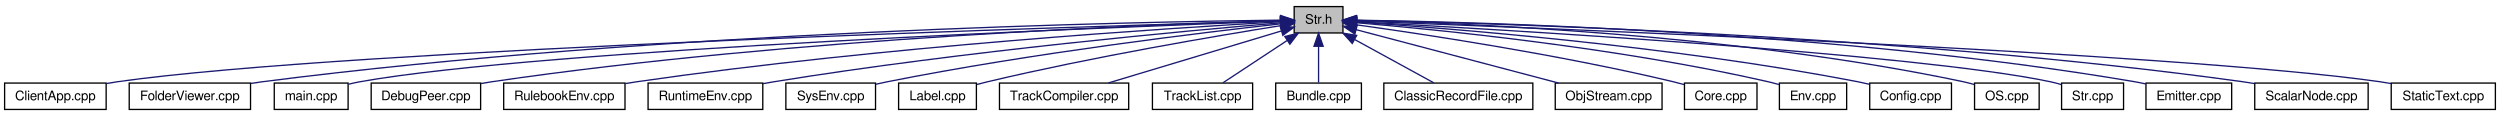
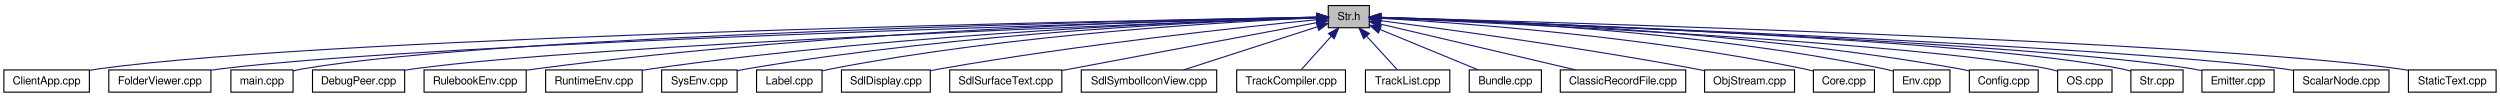
- <svg xmlns="http://www.w3.org/2000/svg" xmlns:xlink="http://www.w3.org/1999/xlink" width="1896pt" height="88pt" viewBox="0.00 0.00 1896.00 88.00">
+ <svg xmlns="http://www.w3.org/2000/svg" xmlns:xlink="http://www.w3.org/1999/xlink" width="2252pt" height="88pt" viewBox="0.00 0.00 2252.00 88.00">
  <g id="graph1" class="graph" transform="scale(1 1) rotate(0) translate(4 84)">
    <g id="node1" class="node">
-       <polygon fill="#bfbfbf" stroke="black" points="977.5,-59 977.5,-79 1014.5,-79 1014.5,-59 977.5,-59" />
-       <text text-anchor="middle" x="996" y="-66" font-family="FreeSans" font-size="10.00">Str.h</text>
+       <polygon fill="#bfbfbf" stroke="black" points="1192.5,-59 1192.5,-79 1229.5,-79 1229.5,-59 1192.5,-59" />
+       <text text-anchor="middle" x="1211" y="-66" font-family="FreeSans" font-size="10.00">Str.h</text>
    </g>
    <g id="node3" class="node">
      <a xlink:href="_client_app_8cpp.html" target="_top" xlink:title="ClientApp.cpp">
        <polygon fill="none" stroke="black" points="-0.5,-1 -0.5,-21 76.5,-21 76.5,-1 -0.5,-1" />
        <text text-anchor="middle" x="38" y="-8" font-family="FreeSans" font-size="10.00">ClientApp.cpp</text>
      </a>
    </g>
    <g id="edge2" class="edge">
-       <path fill="none" stroke="midnightblue" d="M966.787,-68.195C831.078,-64.347 261.348,-46.982 85,-22 82.262,-21.612 79.449,-21.141 76.625,-20.616" />
-       <polygon fill="midnightblue" stroke="midnightblue" points="967.091,-71.705 977.185,-68.487 967.288,-64.707 967.091,-71.705" />
+       <path fill="none" stroke="midnightblue" d="M1182.02,-68.529C1028.22,-65.92 306.258,-52.235 85,-22 82.26,-21.626 79.445,-21.165 76.621,-20.646" />
+       <polygon fill="midnightblue" stroke="midnightblue" points="1182.04,-72.03 1192.1,-68.698 1182.16,-65.031 1182.04,-72.03" />
    </g>
    <g id="node5" class="node">
      <a xlink:href="_folder_viewer_8cpp.html" target="_top" xlink:title="FolderViewer.cpp">
        <polygon fill="none" stroke="black" points="94,-1 94,-21 186,-21 186,-1 94,-1" />
        <text text-anchor="middle" x="140" y="-8" font-family="FreeSans" font-size="10.00">FolderViewer.cpp</text>
      </a>
    </g>
    <g id="edge4" class="edge">
-       <path fill="none" stroke="midnightblue" d="M967.216,-68.752C862.932,-67.547 495.239,-60.643 195,-22 192.103,-21.627 189.129,-21.191 186.137,-20.71" />
-       <polygon fill="midnightblue" stroke="midnightblue" points="967.246,-72.252 977.283,-68.859 967.321,-65.253 967.246,-72.252" />
+       <path fill="none" stroke="midnightblue" d="M1182.19,-68.257C1038.01,-64.447 393.791,-46.335 195,-22 192.1,-21.645 189.125,-21.222 186.131,-20.752" />
+       <polygon fill="midnightblue" stroke="midnightblue" points="1182.34,-71.762 1192.43,-68.525 1182.52,-64.764 1182.34,-71.762" />
    </g>
    <g id="node7" class="node">
      <a xlink:href="main_8cpp.html" target="_top" xlink:title="main.cpp">
        <polygon fill="none" stroke="black" points="204,-1 204,-21 260,-21 260,-1 204,-1" />
        <text text-anchor="middle" x="232" y="-8" font-family="FreeSans" font-size="10.00">main.cpp</text>
      </a>
    </g>
    <g id="edge6" class="edge">
-       <path fill="none" stroke="midnightblue" d="M967.207,-68.002C849.78,-63.8 406.793,-46.614 269,-22 266.097,-21.482 263.099,-20.816 260.125,-20.07" />
-       <polygon fill="midnightblue" stroke="midnightblue" points="967.116,-71.501 977.234,-68.358 967.364,-64.505 967.116,-71.501" />
+       <path fill="none" stroke="midnightblue" d="M1182.08,-68.488C1044.01,-65.901 451.092,-53.148 269,-22 266.094,-21.503 263.093,-20.852 260.117,-20.114" />
+       <polygon fill="midnightblue" stroke="midnightblue" points="1182.22,-71.991 1192.28,-68.676 1182.34,-64.992 1182.22,-71.991" />
    </g>
    <g id="node9" class="node">
      <a xlink:href="_debug_peer_8cpp.html" target="_top" xlink:title="DebugPeer.cpp">
        <polygon fill="none" stroke="black" points="277.5,-1 277.5,-21 360.5,-21 360.5,-1 277.5,-1" />
        <text text-anchor="middle" x="319" y="-8" font-family="FreeSans" font-size="10.00">DebugPeer.cpp</text>
      </a>
    </g>
    <g id="edge8" class="edge">
-       <path fill="none" stroke="midnightblue" d="M967.283,-68.295C878.098,-65.795 598.13,-55.619 369,-22 366.274,-21.6 363.475,-21.136 360.66,-20.628" />
-       <polygon fill="midnightblue" stroke="midnightblue" points="967.339,-71.797 977.43,-68.569 967.528,-64.8 967.339,-71.797" />
+       <path fill="none" stroke="midnightblue" d="M1181.97,-68.007C1053.01,-63.502 531.263,-44.231 369,-22 366.27,-21.626 363.468,-21.181 360.652,-20.689" />
+       <polygon fill="midnightblue" stroke="midnightblue" points="1182.11,-71.514 1192.23,-68.364 1182.35,-64.519 1182.11,-71.514" />
    </g>
    <g id="node11" class="node">
      <a xlink:href="_rulebook_env_8cpp.html" target="_top" xlink:title="RulebookEnv.cpp">
        <polygon fill="none" stroke="black" points="378,-1 378,-21 470,-21 470,-1 378,-1" />
        <text text-anchor="middle" x="424" y="-8" font-family="FreeSans" font-size="10.00">RulebookEnv.cpp</text>
      </a>
    </g>
    <g id="edge10" class="edge">
-       <path fill="none" stroke="midnightblue" d="M967.008,-67.453C888.252,-63.015 663.856,-48.81 479,-22 476.109,-21.581 473.14,-21.109 470.152,-20.602" />
-       <polygon fill="midnightblue" stroke="midnightblue" points="966.957,-70.955 977.135,-68.014 967.345,-63.966 966.957,-70.955" />
+       <path fill="none" stroke="midnightblue" d="M1182.16,-68.528C1083.57,-66.621 750.99,-57.769 479,-22 476.104,-21.619 473.131,-21.176 470.139,-20.692" />
+       <polygon fill="midnightblue" stroke="midnightblue" points="1182.18,-72.029 1192.25,-68.714 1182.31,-65.03 1182.18,-72.029" />
    </g>
    <g id="node13" class="node">
      <a xlink:href="_runtime_env_8cpp.html" target="_top" xlink:title="RuntimeEnv.cpp">
        <polygon fill="none" stroke="black" points="487.5,-1 487.5,-21 574.5,-21 574.5,-1 487.5,-1" />
        <text text-anchor="middle" x="531" y="-8" font-family="FreeSans" font-size="10.00">RuntimeEnv.cpp</text>
      </a>
    </g>
    <g id="edge12" class="edge">
-       <path fill="none" stroke="midnightblue" d="M967.124,-66.666C899.629,-61.005 726.386,-45.27 583,-22 580.267,-21.556 577.461,-21.066 574.636,-20.545" />
-       <polygon fill="midnightblue" stroke="midnightblue" points="967.135,-70.179 977.39,-67.518 967.714,-63.203 967.135,-70.179" />
+       <path fill="none" stroke="midnightblue" d="M1182.25,-68.216C1092.96,-65.491 812.63,-54.731 583,-22 580.259,-21.609 577.447,-21.159 574.617,-20.669" />
+       <polygon fill="midnightblue" stroke="midnightblue" points="1182.31,-71.72 1192.41,-68.517 1182.52,-64.723 1182.31,-71.72" />
    </g>
    <g id="node15" class="node">
      <a xlink:href="_sys_env_8cpp.html" target="_top" xlink:title="SysEnv.cpp">
        <polygon fill="none" stroke="black" points="592,-1 592,-21 660,-21 660,-1 592,-1" />
        <text text-anchor="middle" x="626" y="-8" font-family="FreeSans" font-size="10.00">SysEnv.cpp</text>
      </a>
    </g>
    <g id="edge14" class="edge">
-       <path fill="none" stroke="midnightblue" d="M967.364,-65.935C910.279,-59.595 778.386,-43.787 669,-22 666.128,-21.428 663.162,-20.784 660.192,-20.101" />
-       <polygon fill="midnightblue" stroke="midnightblue" points="967.121,-69.43 977.443,-67.042 967.885,-62.471 967.121,-69.43" />
+       <path fill="none" stroke="midnightblue" d="M1181.65,-68.145C1099.9,-65.401 862.868,-54.974 669,-22 666.113,-21.509 663.136,-20.921 660.159,-20.277" />
+       <polygon fill="midnightblue" stroke="midnightblue" points="1182.03,-71.659 1192.14,-68.483 1182.25,-64.662 1182.03,-71.659" />
    </g>
    <g id="node17" class="node">
      <a xlink:href="_label_8cpp.html" target="_top" xlink:title="Label.cpp">
        <polygon fill="none" stroke="black" points="677.5,-1 677.5,-21 736.5,-21 736.5,-1 677.5,-1" />
        <text text-anchor="middle" x="707" y="-8" font-family="FreeSans" font-size="10.00">Label.cpp</text>
      </a>
    </g>
    <g id="edge16" class="edge">
-       <path fill="none" stroke="midnightblue" d="M967.265,-64.548C920.426,-57.083 824.829,-40.981 745,-22 742.327,-21.364 739.562,-20.659 736.798,-19.921" />
-       <polygon fill="midnightblue" stroke="midnightblue" points="966.868,-68.028 977.292,-66.132 967.961,-61.114 966.868,-68.028" />
+       <path fill="none" stroke="midnightblue" d="M1181.83,-67.895C1108.06,-64.703 908.259,-53.592 745,-22 742.303,-21.478 739.521,-20.851 736.746,-20.164" />
+       <polygon fill="midnightblue" stroke="midnightblue" points="1182.04,-71.406 1192.18,-68.325 1182.33,-64.412 1182.04,-71.406" />
    </g>
    <g id="node19" class="node">
+       <a xlink:href="_sdl_display_8cpp.html" target="_top" xlink:title="SdlDisplay.cpp">
+         <polygon fill="none" stroke="black" points="754,-1 754,-21 834,-21 834,-1 754,-1" />
+         <text text-anchor="middle" x="794" y="-8" font-family="FreeSans" font-size="10.00">SdlDisplay.cpp</text>
+       </a>
+     </g>
+     <g id="edge18" class="edge">
+       <path fill="none" stroke="midnightblue" d="M1181.89,-66.22C1119.49,-60.056 968.371,-44.028 843,-22 840.08,-21.487 837.072,-20.916 834.05,-20.312" />
+       <polygon fill="midnightblue" stroke="midnightblue" points="1181.85,-69.733 1192.14,-67.222 1182.53,-62.766 1181.85,-69.733" />
+     </g>
+     <g id="node21" class="node">
+       <a xlink:href="_sdl_surface_text_8cpp.html" target="_top" xlink:title="SdlSurfaceText.cpp">
+         <polygon fill="none" stroke="black" points="851.5,-1 851.5,-21 952.5,-21 952.5,-1 851.5,-1" />
+         <text text-anchor="middle" x="902" y="-8" font-family="FreeSans" font-size="10.00">SdlSurfaceText.cpp</text>
+       </a>
+     </g>
+     <g id="edge20" class="edge">
+       <path fill="none" stroke="midnightblue" d="M1182.17,-63.588C1129.67,-53.734 1017.91,-32.756 952.516,-20.482" />
+       <polygon fill="midnightblue" stroke="midnightblue" points="1181.66,-67.054 1192.14,-65.459 1182.95,-60.174 1181.66,-67.054" />
+     </g>
+     <g id="node23" class="node">
+       <a xlink:href="_sdl_symbol_icon_view_8cpp.html" target="_top" xlink:title="SdlSymbolIconView.cpp">
+         <polygon fill="none" stroke="black" points="970,-1 970,-21 1092,-21 1092,-1 970,-1" />
+         <text text-anchor="middle" x="1031" y="-8" font-family="FreeSans" font-size="10.00">SdlSymbolIconView.cpp</text>
+       </a>
+     </g>
+     <g id="edge22" class="edge">
+       <path fill="none" stroke="midnightblue" d="M1182.55,-59.832C1149.73,-49.259 1095.97,-31.933 1062.08,-21.014" />
+       <polygon fill="midnightblue" stroke="midnightblue" points="1181.82,-63.276 1192.41,-63.011 1183.97,-56.613 1181.82,-63.276" />
+     </g>
+     <g id="node25" class="node">
      <a xlink:href="_track_compiler_8cpp.html" target="_top" xlink:title="TrackCompiler.cpp">
-         <polygon fill="none" stroke="black" points="754,-1 754,-21 852,-21 852,-1 754,-1" />
-         <text text-anchor="middle" x="803" y="-8" font-family="FreeSans" font-size="10.00">TrackCompiler.cpp</text>
-       </a>
-     </g>
-     <g id="edge18" class="edge">
-       <path fill="none" stroke="midnightblue" d="M967.49,-60.432C932.596,-49.946 873.593,-32.215 836.549,-21.082" />
-       <polygon fill="midnightblue" stroke="midnightblue" points="966.91,-63.913 977.494,-63.439 968.925,-57.209 966.91,-63.913" />
-     </g>
-     <g id="node21" class="node">
+         <polygon fill="none" stroke="black" points="1110,-1 1110,-21 1208,-21 1208,-1 1110,-1" />
+         <text text-anchor="middle" x="1159" y="-8" font-family="FreeSans" font-size="10.00">TrackCompiler.cpp</text>
+       </a>
+     </g>
+     <g id="edge24" class="edge">
+       <path fill="none" stroke="midnightblue" d="M1195.11,-51.275C1186.33,-41.488 1175.74,-29.672 1168.3,-21.378" />
+       <polygon fill="midnightblue" stroke="midnightblue" points="1192.66,-53.788 1201.94,-58.897 1197.87,-49.115 1192.66,-53.788" />
+     </g>
+     <g id="node27" class="node">
      <a xlink:href="_track_list_8cpp.html" target="_top" xlink:title="TrackList.cpp">
-         <polygon fill="none" stroke="black" points="870,-1 870,-21 946,-21 946,-1 870,-1" />
-         <text text-anchor="middle" x="908" y="-8" font-family="FreeSans" font-size="10.00">TrackList.cpp</text>
-       </a>
-     </g>
-     <g id="edge20" class="edge">
-       <path fill="none" stroke="midnightblue" d="M972.122,-53.262C956.633,-43.053 936.905,-30.051 923.448,-21.182" />
-       <polygon fill="midnightblue" stroke="midnightblue" points="970.396,-56.316 980.672,-58.897 974.248,-50.472 970.396,-56.316" />
-     </g>
-     <g id="node23" class="node">
+         <polygon fill="none" stroke="black" points="1226,-1 1226,-21 1302,-21 1302,-1 1226,-1" />
+         <text text-anchor="middle" x="1264" y="-8" font-family="FreeSans" font-size="10.00">TrackList.cpp</text>
+       </a>
+     </g>
+     <g id="edge26" class="edge">
+       <path fill="none" stroke="midnightblue" d="M1227.2,-51.275C1236.14,-41.488 1246.94,-29.672 1254.52,-21.378" />
+       <polygon fill="midnightblue" stroke="midnightblue" points="1224.39,-49.154 1220.23,-58.897 1229.56,-53.876 1224.39,-49.154" />
+     </g>
+     <g id="node29" class="node">
      <a xlink:href="_bundle_8cpp.html" target="_top" xlink:title="Bundle.cpp">
-         <polygon fill="none" stroke="black" points="963.5,-1 963.5,-21 1028.5,-21 1028.5,-1 963.5,-1" />
-         <text text-anchor="middle" x="996" y="-8" font-family="FreeSans" font-size="10.00">Bundle.cpp</text>
-       </a>
-     </g>
-     <g id="edge22" class="edge">
-       <path fill="none" stroke="midnightblue" d="M996,-48.89C996,-39.62 996,-29.008 996,-21.378" />
-       <polygon fill="midnightblue" stroke="midnightblue" points="992.5,-48.897 996,-58.897 999.5,-48.897 992.5,-48.897" />
-     </g>
-     <g id="node25" class="node">
+         <polygon fill="none" stroke="black" points="1319.5,-1 1319.5,-21 1384.5,-21 1384.5,-1 1319.5,-1" />
+         <text text-anchor="middle" x="1352" y="-8" font-family="FreeSans" font-size="10.00">Bundle.cpp</text>
+       </a>
+     </g>
+     <g id="edge28" class="edge">
+       <path fill="none" stroke="midnightblue" d="M1238.98,-57.49C1264.82,-46.859 1302.84,-31.222 1327.51,-21.074" />
+       <polygon fill="midnightblue" stroke="midnightblue" points="1237.64,-54.257 1229.72,-61.298 1240.3,-60.731 1237.64,-54.257" />
+     </g>
+     <g id="node31" class="node">
      <a xlink:href="_classic_record_file_8cpp.html" target="_top" xlink:title="ClassicRecordFile.cpp">
-         <polygon fill="none" stroke="black" points="1045.5,-1 1045.5,-21 1158.5,-21 1158.5,-1 1045.5,-1" />
-         <text text-anchor="middle" x="1102" y="-8" font-family="FreeSans" font-size="10.00">ClassicRecordFile.cpp</text>
-       </a>
-     </g>
-     <g id="edge24" class="edge">
-       <path fill="none" stroke="midnightblue" d="M1023.46,-53.973C1042.3,-43.663 1066.8,-30.258 1083.39,-21.182" />
-       <polygon fill="midnightblue" stroke="midnightblue" points="1021.56,-51.027 1014.46,-58.897 1024.92,-57.167 1021.56,-51.027" />
-     </g>
-     <g id="node27" class="node">
+         <polygon fill="none" stroke="black" points="1401.5,-1 1401.5,-21 1514.5,-21 1514.5,-1 1401.5,-1" />
+         <text text-anchor="middle" x="1458" y="-8" font-family="FreeSans" font-size="10.00">ClassicRecordFile.cpp</text>
+       </a>
+     </g>
+     <g id="edge30" class="edge">
+       <path fill="none" stroke="midnightblue" d="M1239.39,-62.333C1282.51,-52.209 1364.79,-32.887 1415.19,-21.053" />
+       <polygon fill="midnightblue" stroke="midnightblue" points="1238.5,-58.947 1229.57,-64.641 1240.1,-65.762 1238.5,-58.947" />
+     </g>
+     <g id="node33" class="node">
      <a xlink:href="_obj_stream_8cpp.html" target="_top" xlink:title="ObjStream.cpp">
-         <polygon fill="none" stroke="black" points="1175.5,-1 1175.5,-21 1256.5,-21 1256.5,-1 1175.5,-1" />
-         <text text-anchor="middle" x="1216" y="-8" font-family="FreeSans" font-size="10.00">ObjStream.cpp</text>
-       </a>
-     </g>
-     <g id="edge26" class="edge">
-       <path fill="none" stroke="midnightblue" d="M1024.47,-61.495C1063.66,-51.162 1134.33,-32.53 1178,-21.017" />
-       <polygon fill="midnightblue" stroke="midnightblue" points="1023.53,-58.121 1014.76,-64.055 1025.32,-64.89 1023.53,-58.121" />
-     </g>
-     <g id="node29" class="node">
+         <polygon fill="none" stroke="black" points="1531.5,-1 1531.5,-21 1612.5,-21 1612.5,-1 1531.5,-1" />
+         <text text-anchor="middle" x="1572" y="-8" font-family="FreeSans" font-size="10.00">ObjStream.cpp</text>
+       </a>
+     </g>
+     <g id="edge32" class="edge">
+       <path fill="none" stroke="midnightblue" d="M1239.8,-65.36C1294.97,-58.234 1419.27,-41.43 1523,-22 1525.74,-21.486 1528.56,-20.929 1531.4,-20.348" />
+       <polygon fill="midnightblue" stroke="midnightblue" points="1239.19,-61.91 1229.72,-66.654 1240.08,-68.853 1239.19,-61.91" />
+     </g>
+     <g id="node35" class="node">
      <a xlink:href="_core_8cpp.html" target="_top" xlink:title="Core.cpp">
-         <polygon fill="none" stroke="black" points="1273.5,-1 1273.5,-21 1328.5,-21 1328.5,-1 1273.5,-1" />
-         <text text-anchor="middle" x="1301" y="-8" font-family="FreeSans" font-size="10.00">Core.cpp</text>
-       </a>
-     </g>
-     <g id="edge28" class="edge">
-       <path fill="none" stroke="midnightblue" d="M1024.72,-65.172C1074.18,-58.316 1178.44,-42.702 1265,-22 1267.67,-21.361 1270.43,-20.637 1273.19,-19.87" />
-       <polygon fill="midnightblue" stroke="midnightblue" points="1024.18,-61.713 1014.75,-66.538 1025.13,-68.648 1024.18,-61.713" />
-     </g>
-     <g id="node31" class="node">
+         <polygon fill="none" stroke="black" points="1629.5,-1 1629.5,-21 1684.5,-21 1684.5,-1 1629.5,-1" />
+         <text text-anchor="middle" x="1657" y="-8" font-family="FreeSans" font-size="10.00">Core.cpp</text>
+       </a>
+     </g>
+     <g id="edge34" class="edge">
+       <path fill="none" stroke="midnightblue" d="M1239.82,-67.507C1307.16,-63.627 1479.81,-51.407 1621,-22 1623.69,-21.44 1626.46,-20.768 1629.22,-20.036" />
+       <polygon fill="midnightblue" stroke="midnightblue" points="1239.37,-64.027 1229.58,-68.079 1239.76,-71.016 1239.37,-64.027" />
+     </g>
+     <g id="node37" class="node">
      <a xlink:href="_env_8cpp.html" target="_top" xlink:title="Env.cpp">
-         <polygon fill="none" stroke="black" points="1345.5,-1 1345.5,-21 1396.5,-21 1396.5,-1 1345.5,-1" />
-         <text text-anchor="middle" x="1371" y="-8" font-family="FreeSans" font-size="10.00">Env.cpp</text>
-       </a>
-     </g>
-     <g id="edge30" class="edge">
-       <path fill="none" stroke="midnightblue" d="M1024.77,-66.756C1083.86,-61.771 1222.93,-48.1 1337,-22 1339.66,-21.391 1342.41,-20.667 1345.14,-19.884" />
-       <polygon fill="midnightblue" stroke="midnightblue" points="1024.37,-63.277 1014.69,-67.587 1024.94,-70.253 1024.37,-63.277" />
-     </g>
-     <g id="node33" class="node">
+         <polygon fill="none" stroke="black" points="1701.5,-1 1701.5,-21 1752.5,-21 1752.5,-1 1701.5,-1" />
+         <text text-anchor="middle" x="1727" y="-8" font-family="FreeSans" font-size="10.00">Env.cpp</text>
+       </a>
+     </g>
+     <g id="edge36" class="edge">
+       <path fill="none" stroke="midnightblue" d="M1239.71,-68.354C1314.91,-66.199 1523.53,-57.245 1693,-22 1695.67,-21.444 1698.43,-20.755 1701.17,-19.993" />
+       <polygon fill="midnightblue" stroke="midnightblue" points="1239.51,-64.858 1229.6,-68.625 1239.69,-71.855 1239.51,-64.858" />
+     </g>
+     <g id="node39" class="node">
      <a xlink:href="_config_8cpp.html" target="_top" xlink:title="Config.cpp">
-         <polygon fill="none" stroke="black" points="1414,-1 1414,-21 1476,-21 1476,-1 1414,-1" />
-         <text text-anchor="middle" x="1445" y="-8" font-family="FreeSans" font-size="10.00">Config.cpp</text>
-       </a>
-     </g>
-     <g id="edge32" class="edge">
-       <path fill="none" stroke="midnightblue" d="M1025.17,-67.196C1092.57,-62.693 1264.09,-49.304 1405,-22 1407.83,-21.452 1410.75,-20.807 1413.67,-20.108" />
-       <polygon fill="midnightblue" stroke="midnightblue" points="1024.66,-63.722 1014.91,-67.866 1025.12,-70.707 1024.66,-63.722" />
-     </g>
-     <g id="node35" class="node">
+         <polygon fill="none" stroke="black" points="1770,-1 1770,-21 1832,-21 1832,-1 1770,-1" />
+         <text text-anchor="middle" x="1801" y="-8" font-family="FreeSans" font-size="10.00">Config.cpp</text>
+       </a>
+     </g>
+     <g id="edge38" class="edge">
+       <path fill="none" stroke="midnightblue" d="M1239.74,-68.395C1321.76,-66.272 1563.72,-57.248 1761,-22 1763.84,-21.493 1766.76,-20.876 1769.68,-20.196" />
+       <polygon fill="midnightblue" stroke="midnightblue" points="1239.59,-64.897 1229.68,-68.641 1239.76,-71.895 1239.59,-64.897" />
+     </g>
+     <g id="node41" class="node">
      <a xlink:href="_o_s_8cpp.html" target="_top" xlink:title="OS.cpp">
-         <polygon fill="none" stroke="black" points="1493.5,-1 1493.5,-21 1542.5,-21 1542.5,-1 1493.5,-1" />
-         <text text-anchor="middle" x="1518" y="-8" font-family="FreeSans" font-size="10.00">OS.cpp</text>
-       </a>
-     </g>
-     <g id="edge34" class="edge">
-       <path fill="none" stroke="midnightblue" d="M1025.14,-68.486C1101.48,-66.648 1313.23,-58.394 1485,-22 1487.72,-21.424 1490.52,-20.7 1493.3,-19.9" />
-       <polygon fill="midnightblue" stroke="midnightblue" points="1024.81,-64.992 1014.88,-68.713 1024.96,-71.991 1024.81,-64.992" />
-     </g>
-     <g id="node37" class="node">
+         <polygon fill="none" stroke="black" points="1849.5,-1 1849.5,-21 1898.5,-21 1898.5,-1 1849.5,-1" />
+         <text text-anchor="middle" x="1874" y="-8" font-family="FreeSans" font-size="10.00">OS.cpp</text>
+       </a>
+     </g>
+     <g id="edge40" class="edge">
+       <path fill="none" stroke="midnightblue" d="M1239.68,-67.803C1346.82,-63.186 1723.39,-45.609 1841,-22 1843.72,-21.453 1846.53,-20.748 1849.31,-19.958" />
+       <polygon fill="midnightblue" stroke="midnightblue" points="1239.46,-64.309 1229.62,-68.233 1239.76,-71.303 1239.46,-64.309" />
+     </g>
+     <g id="node43" class="node">
      <a xlink:href="_str_8cpp.html" target="_top" xlink:title="Str.cpp">
-         <polygon fill="none" stroke="black" points="1559.5,-1 1559.5,-21 1606.5,-21 1606.5,-1 1559.5,-1" />
-         <text text-anchor="middle" x="1583" y="-8" font-family="FreeSans" font-size="10.00">Str.cpp</text>
-       </a>
-     </g>
-     <g id="edge36" class="edge">
-       <path fill="none" stroke="midnightblue" d="M1024.73,-67.505C1123.51,-62.218 1448.74,-43.559 1551,-22 1553.76,-21.418 1556.61,-20.668 1559.42,-19.833" />
-       <polygon fill="midnightblue" stroke="midnightblue" points="1024.4,-64.017 1014.6,-68.043 1024.77,-71.008 1024.4,-64.017" />
-     </g>
-     <g id="node39" class="node">
+         <polygon fill="none" stroke="black" points="1915.5,-1 1915.5,-21 1962.5,-21 1962.5,-1 1915.5,-1" />
+         <text text-anchor="middle" x="1939" y="-8" font-family="FreeSans" font-size="10.00">Str.cpp</text>
+       </a>
+     </g>
+     <g id="edge42" class="edge">
+       <path fill="none" stroke="midnightblue" d="M1239.68,-68.071C1353.84,-64.218 1776.04,-48.446 1907,-22 1909.76,-21.442 1912.62,-20.706 1915.43,-19.879" />
+       <polygon fill="midnightblue" stroke="midnightblue" points="1239.5,-64.575 1229.62,-68.407 1239.73,-71.571 1239.5,-64.575" />
+     </g>
+     <g id="node45" class="node">
      <a xlink:href="_emitter_8cpp.html" target="_top" xlink:title="Emitter.cpp">
-         <polygon fill="none" stroke="black" points="1623.5,-1 1623.5,-21 1688.5,-21 1688.5,-1 1623.5,-1" />
-         <text text-anchor="middle" x="1656" y="-8" font-family="FreeSans" font-size="10.00">Emitter.cpp</text>
-       </a>
-     </g>
-     <g id="edge38" class="edge">
-       <path fill="none" stroke="midnightblue" d="M1024.72,-68.715C1113.3,-67.433 1389.87,-60.403 1615,-22 1617.76,-21.529 1620.61,-20.956 1623.45,-20.32" />
-       <polygon fill="midnightblue" stroke="midnightblue" points="1024.59,-65.216 1014.64,-68.847 1024.68,-72.216 1024.59,-65.216" />
-     </g>
-     <g id="node41" class="node">
+         <polygon fill="none" stroke="black" points="1979.5,-1 1979.5,-21 2044.5,-21 2044.5,-1 1979.5,-1" />
+         <text text-anchor="middle" x="2012" y="-8" font-family="FreeSans" font-size="10.00">Emitter.cpp</text>
+       </a>
+     </g>
+     <g id="edge44" class="edge">
+       <path fill="none" stroke="midnightblue" d="M1239.88,-67.989C1360.72,-63.64 1826.14,-45.666 1971,-22 1973.76,-21.549 1976.61,-20.989 1979.45,-20.363" />
+       <polygon fill="midnightblue" stroke="midnightblue" points="1239.46,-64.502 1229.59,-68.356 1239.71,-71.497 1239.46,-64.502" />
+     </g>
+     <g id="node47" class="node">
      <a xlink:href="_scalar_node_8cpp.html" target="_top" xlink:title="ScalarNode.cpp">
-         <polygon fill="none" stroke="black" points="1706,-1 1706,-21 1792,-21 1792,-1 1706,-1" />
-         <text text-anchor="middle" x="1749" y="-8" font-family="FreeSans" font-size="10.00">ScalarNode.cpp</text>
-       </a>
-     </g>
-     <g id="edge40" class="edge">
-       <path fill="none" stroke="midnightblue" d="M1024.56,-68.532C1120.17,-66.659 1437.57,-57.953 1697,-22 1699.92,-21.595 1702.93,-21.119 1705.95,-20.596" />
-       <polygon fill="midnightblue" stroke="midnightblue" points="1024.44,-65.034 1014.51,-68.72 1024.57,-72.033 1024.44,-65.034" />
-     </g>
-     <g id="node43" class="node">
+         <polygon fill="none" stroke="black" points="2062,-1 2062,-21 2148,-21 2148,-1 2062,-1" />
+         <text text-anchor="middle" x="2105" y="-8" font-family="FreeSans" font-size="10.00">ScalarNode.cpp</text>
+       </a>
+     </g>
+     <g id="edge46" class="edge">
+       <path fill="none" stroke="midnightblue" d="M1240.03,-67.976C1368.97,-63.337 1890.65,-43.575 2053,-22 2055.93,-21.611 2058.93,-21.147 2061.96,-20.634" />
+       <polygon fill="midnightblue" stroke="midnightblue" points="1239.64,-64.488 1229.77,-68.343 1239.89,-71.483 1239.64,-64.488" />
+     </g>
+     <g id="node49" class="node">
      <a xlink:href="_static_text_8cpp.html" target="_top" xlink:title="StaticText.cpp">
-         <polygon fill="none" stroke="black" points="1809.5,-1 1809.5,-21 1888.5,-21 1888.5,-1 1809.5,-1" />
-         <text text-anchor="middle" x="1849" y="-8" font-family="FreeSans" font-size="10.00">StaticText.cpp</text>
-       </a>
-     </g>
-     <g id="edge42" class="edge">
-       <path fill="none" stroke="midnightblue" d="M1024.95,-67.959C1150.24,-63.354 1646.46,-44.062 1801,-22 1803.71,-21.613 1806.49,-21.151 1809.28,-20.639" />
-       <polygon fill="midnightblue" stroke="midnightblue" points="1024.5,-64.473 1014.63,-68.336 1024.76,-71.468 1024.5,-64.473" />
+         <polygon fill="none" stroke="black" points="2165.5,-1 2165.5,-21 2244.5,-21 2244.5,-1 2165.5,-1" />
+         <text text-anchor="middle" x="2205" y="-8" font-family="FreeSans" font-size="10.00">StaticText.cpp</text>
+       </a>
+     </g>
+     <g id="edge48" class="edge">
+       <path fill="none" stroke="midnightblue" d="M1240.01,-68.246C1378.49,-64.543 1973.23,-47.421 2157,-22 2159.71,-21.625 2162.49,-21.172 2165.29,-20.666" />
+       <polygon fill="midnightblue" stroke="midnightblue" points="1239.68,-64.754 1229.78,-68.517 1239.87,-71.751 1239.68,-64.754" />
    </g>
  </g>
</svg>
